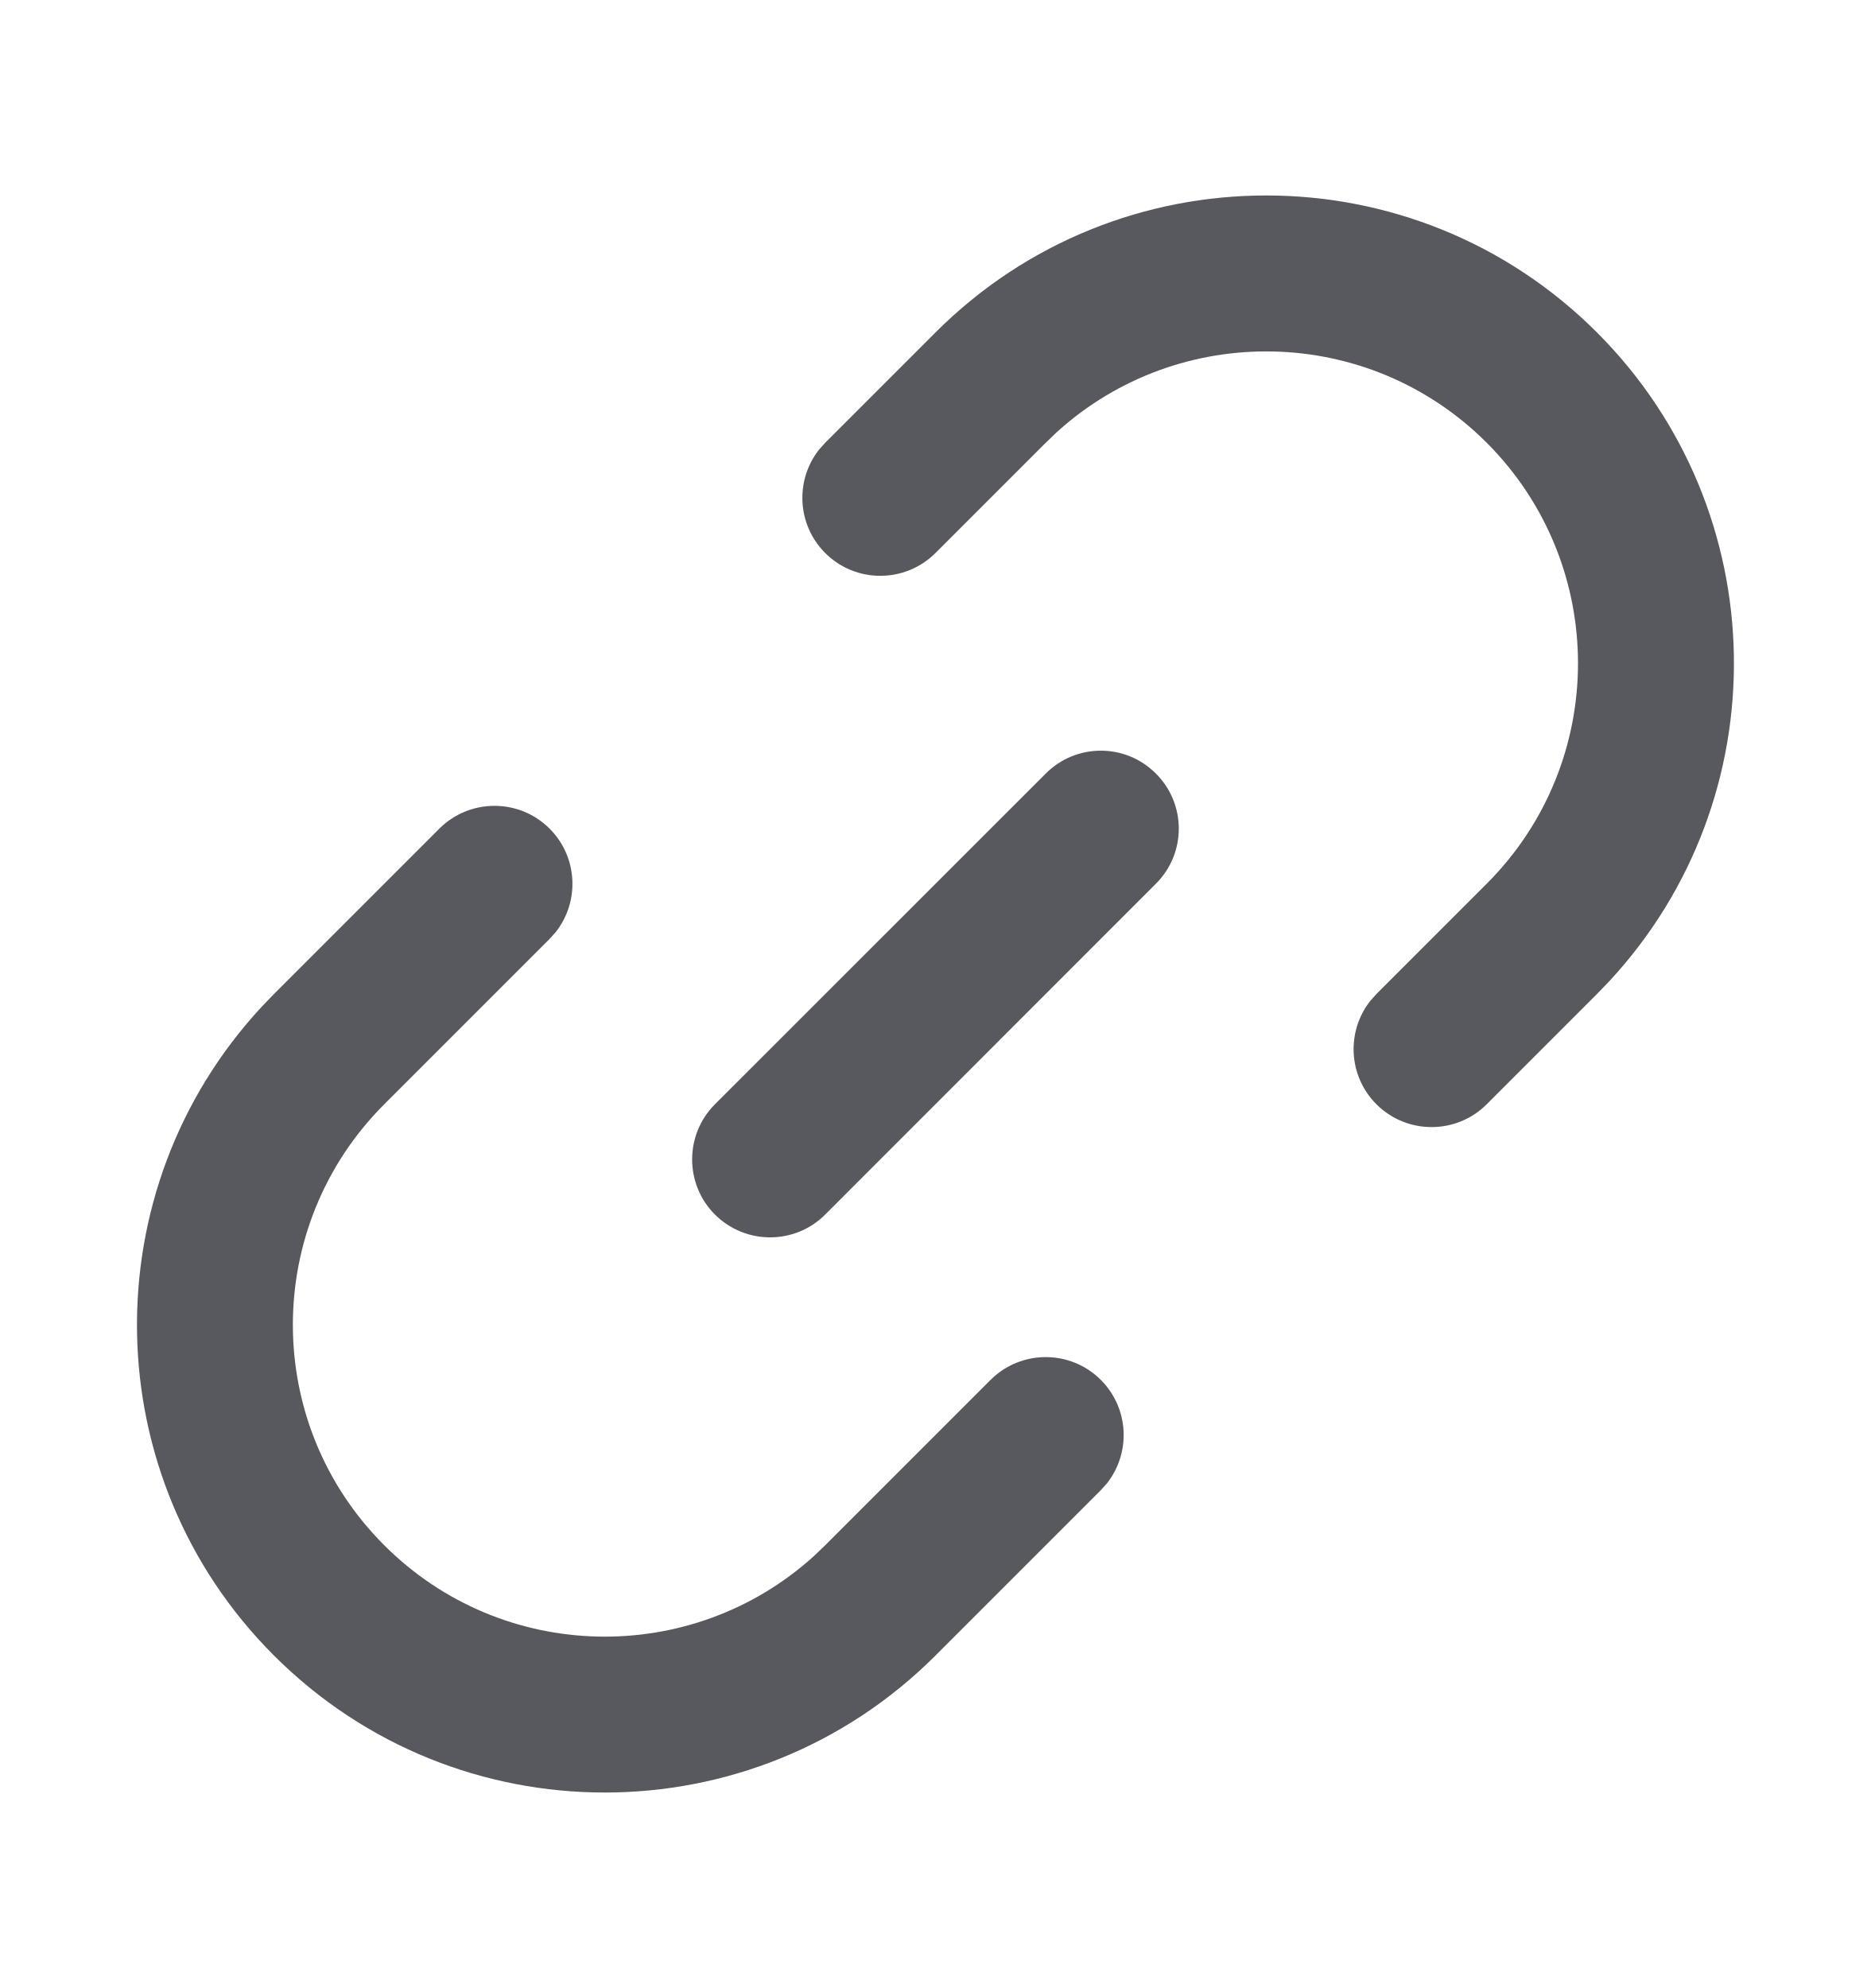
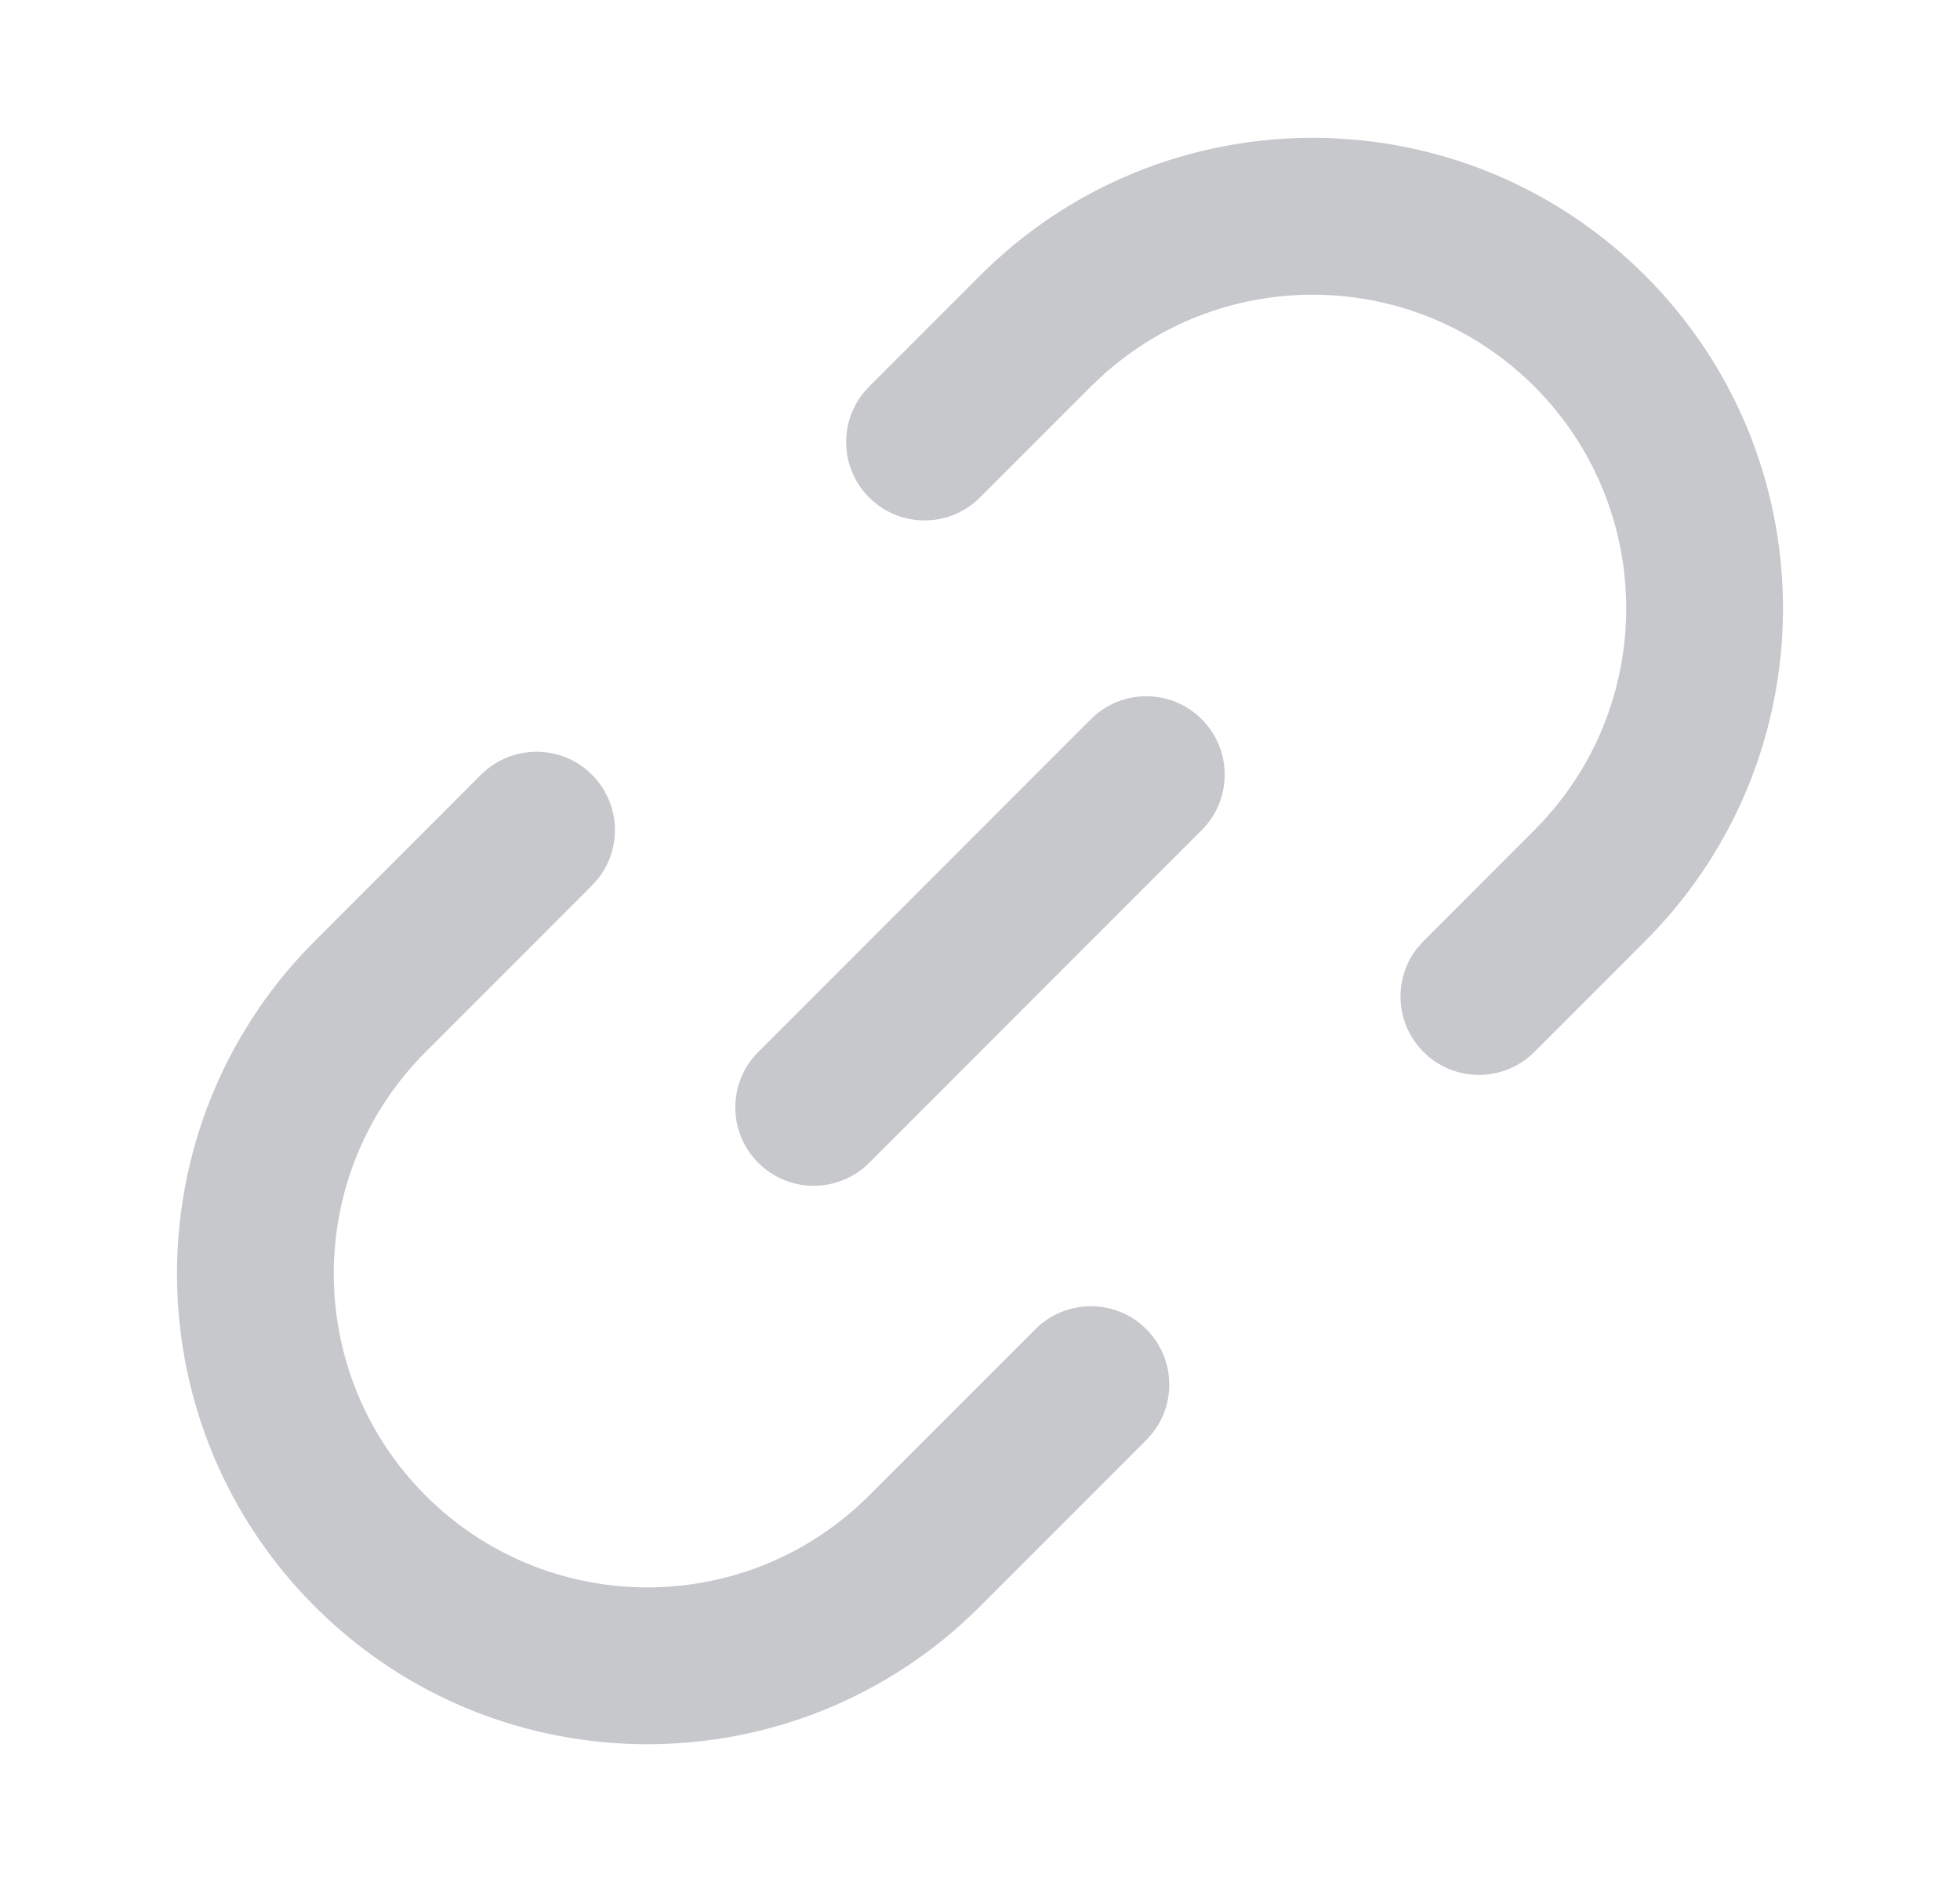
- <svg xmlns="http://www.w3.org/2000/svg" width="16" height="17" viewBox="0 0 16 17" fill="none">
-   <path fill-rule="evenodd" clip-rule="evenodd" d="M13.657 2.843C15.183 4.37 15.218 6.824 13.761 8.392L13.657 8.5L12.714 9.443C12.454 9.703 12.031 9.703 11.771 9.443C11.529 9.201 11.512 8.82 11.719 8.558L11.771 8.5L12.714 7.557C13.755 6.516 13.755 4.828 12.714 3.786C11.704 2.776 10.086 2.746 9.039 3.694L8.943 3.786L8 4.729C7.739 4.989 7.317 4.989 7.057 4.729C6.815 4.487 6.798 4.106 7.005 3.844L7.057 3.786L8 2.843C9.562 1.281 12.095 1.281 13.657 2.843ZM9.414 11.8C9.656 12.042 9.673 12.423 9.466 12.685L9.414 12.743L8 14.157C6.438 15.719 3.905 15.719 2.343 14.157C0.816 12.631 0.782 10.177 2.239 8.608L2.343 8.5L3.757 7.086C4.018 6.826 4.44 6.826 4.7 7.086C4.942 7.328 4.959 7.709 4.752 7.971L4.7 8.029L3.286 9.443C2.244 10.485 2.244 12.173 3.286 13.214C4.296 14.224 5.914 14.255 6.961 13.306L7.057 13.214L8.471 11.8C8.732 11.54 9.154 11.54 9.414 11.8ZM9.885 6.615C9.625 6.354 9.203 6.354 8.943 6.615L6.114 9.443C5.854 9.703 5.854 10.126 6.114 10.386C6.375 10.646 6.797 10.646 7.057 10.386L9.885 7.557C10.146 7.297 10.146 6.875 9.885 6.615Z" fill="#57595E" />
+ <svg xmlns="http://www.w3.org/2000/svg" width="25" height="24" viewBox="0 0 25 24" fill="none">
+   <path fill-rule="evenodd" clip-rule="evenodd" d="M20.985 3.515C23.275 5.805 23.327 9.485 21.141 11.838L20.985 12.001L19.571 13.415C19.18 13.805 18.547 13.805 18.157 13.415C17.794 13.052 17.768 12.48 18.079 12.088L18.157 12.001L19.571 10.586C21.133 9.024 21.133 6.491 19.571 4.929C18.056 3.415 15.629 3.369 14.059 4.792L13.914 4.929L12.5 6.344C12.109 6.734 11.476 6.734 11.086 6.344C10.723 5.981 10.697 5.409 11.008 5.017L11.086 4.929L12.5 3.515C14.843 1.172 18.642 1.172 20.985 3.515ZM14.621 16.95C14.984 17.313 15.01 17.885 14.699 18.277L14.621 18.364L12.5 20.486C10.157 22.829 6.358 22.829 4.015 20.486C1.725 18.196 1.673 14.515 3.859 12.162L4.015 12.001L6.136 9.879C6.527 9.489 7.16 9.489 7.55 9.879C7.913 10.242 7.939 10.814 7.628 11.206L7.55 11.293L5.429 13.415C3.867 14.977 3.867 17.509 5.429 19.072C6.944 20.586 9.371 20.632 10.941 19.209L11.086 19.072L13.207 16.95C13.598 16.56 14.231 16.56 14.621 16.95ZM15.328 9.172C14.938 8.781 14.305 8.781 13.914 9.172L9.672 13.415C9.281 13.805 9.281 14.438 9.672 14.829C10.062 15.219 10.695 15.219 11.086 14.829L15.328 10.586C15.719 10.196 15.719 9.563 15.328 9.172Z" fill="#C6C8CC" />
</svg>
